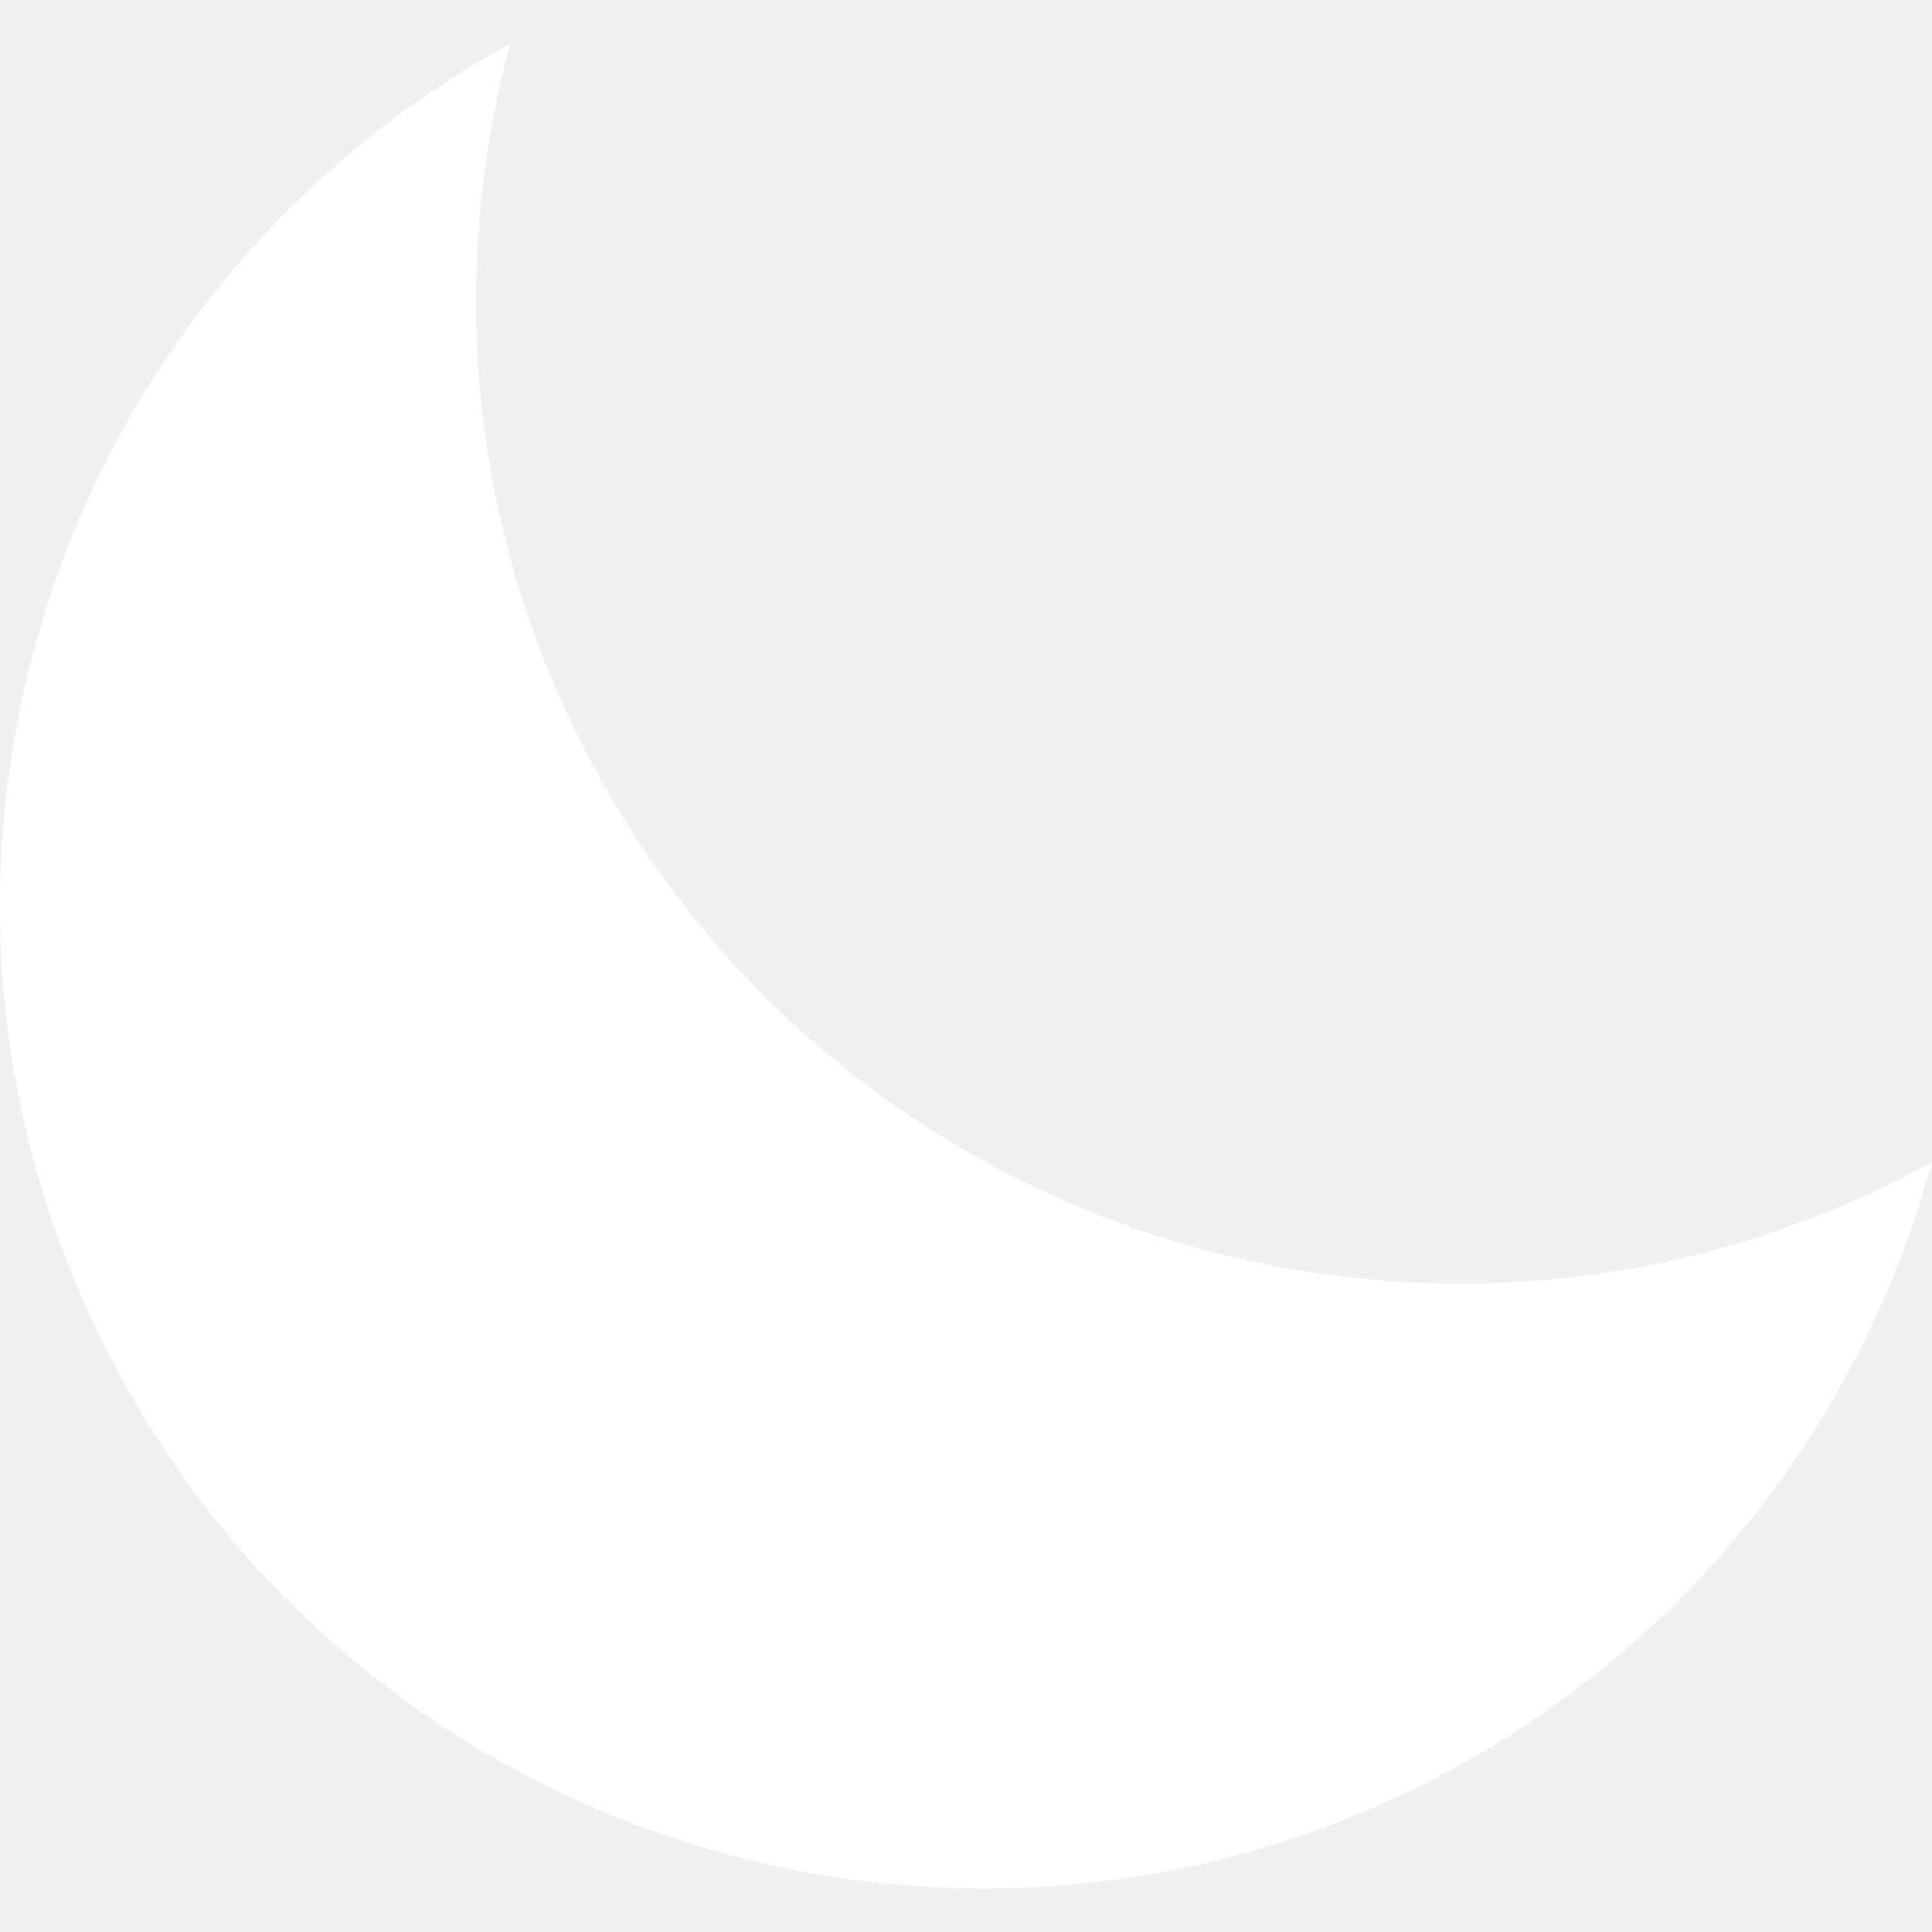
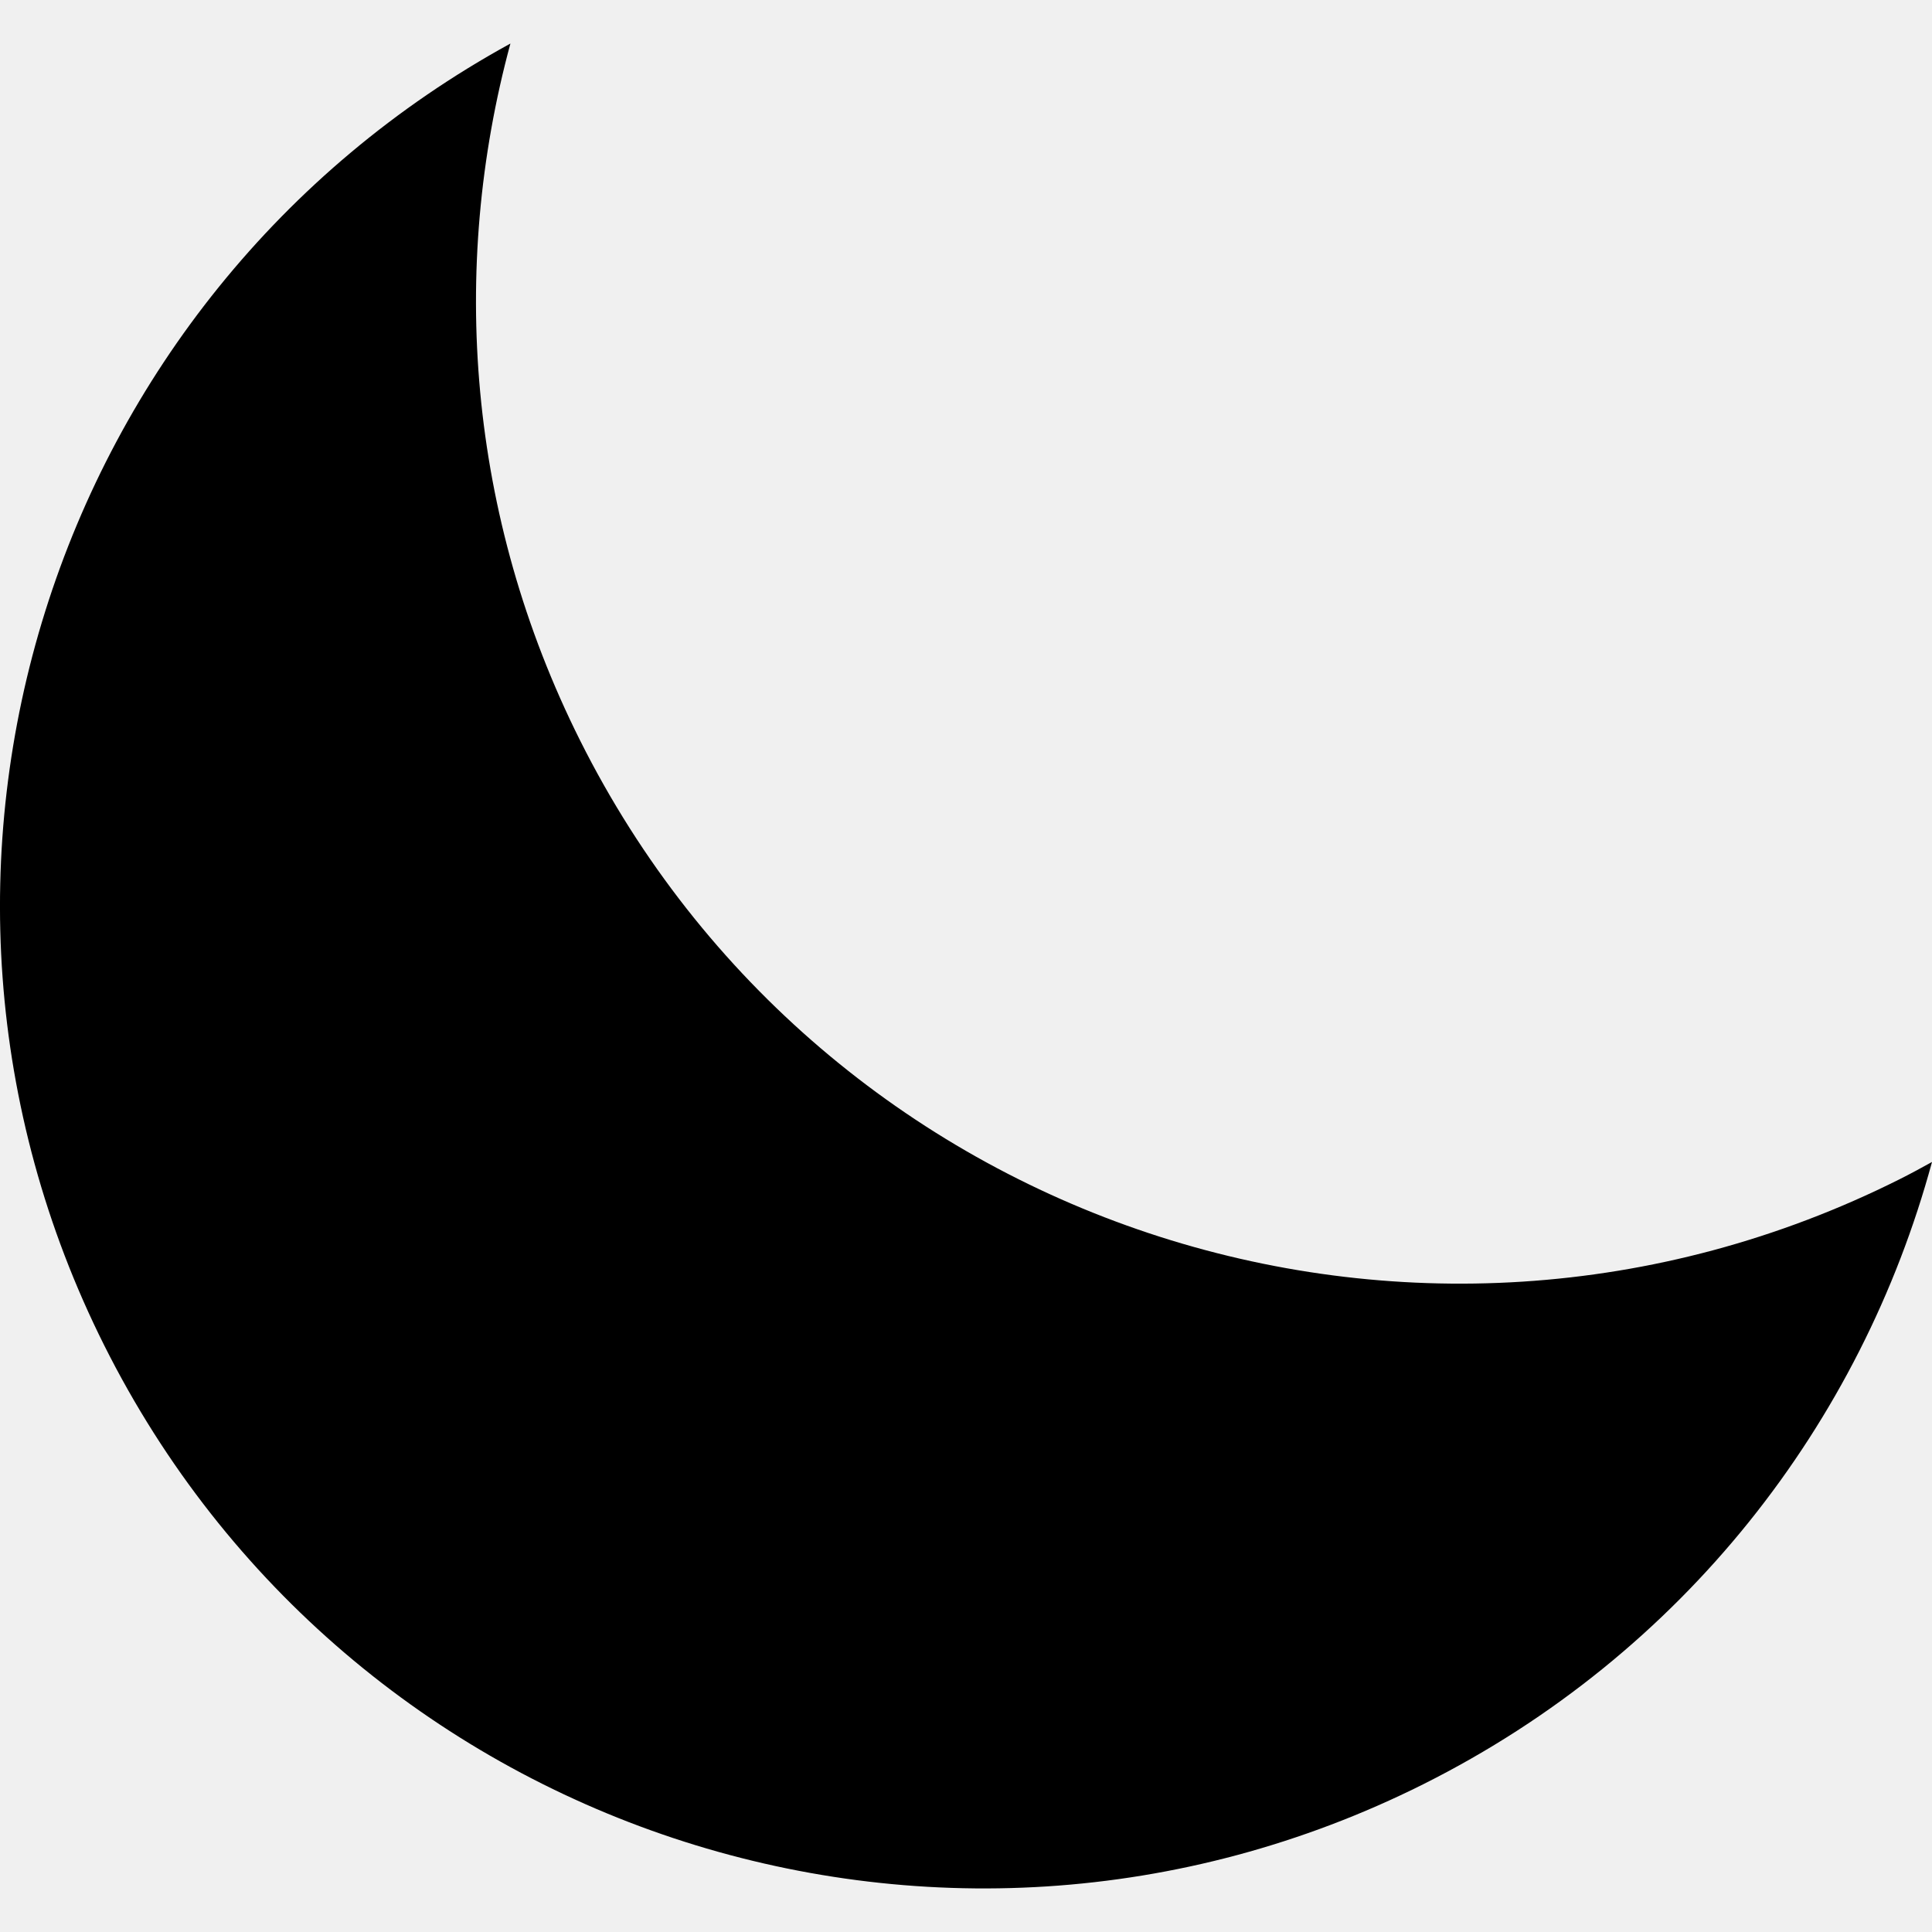
<svg xmlns="http://www.w3.org/2000/svg" version="1.1" id="Capa_1" x="0px" y="0px" viewBox="0 0 47.167 47.167" style="enable-background:new 0 0 47.167 47.167;" xml:space="preserve">
-   <path style="fill:#FFFFFF;" d="M46.369,28.793c-11.852,5.935-26.271,1.138-32.206-10.714c-2.748-5.488-3.191-11.524-1.702-17.016  C1.197,7.236-3.255,21.263,2.544,32.844C8.479,44.696,22.898,49.493,34.75,43.558c6.364-3.187,10.69-8.821,12.417-15.19  C46.903,28.513,46.64,28.658,46.369,28.793z" />
+   <path style="fill:#000000;" d="M46.369,28.793c-11.852,5.935-26.271,1.138-32.206-10.714c-2.748-5.488-3.191-11.524-1.702-17.016  C1.197,7.236-3.255,21.263,2.544,32.844C8.479,44.696,22.898,49.493,34.75,43.558c6.364-3.187,10.69-8.821,12.417-15.19  C46.903,28.513,46.64,28.658,46.369,28.793z" />
  <g>
</g>
  <g>
</g>
  <g>
</g>
  <g>
</g>
  <g>
</g>
  <g>
</g>
  <g>
</g>
  <g>
</g>
  <g>
</g>
  <g>
</g>
  <g>
</g>
  <g>
</g>
  <g>
</g>
  <g>
</g>
  <g>
</g>
</svg>
